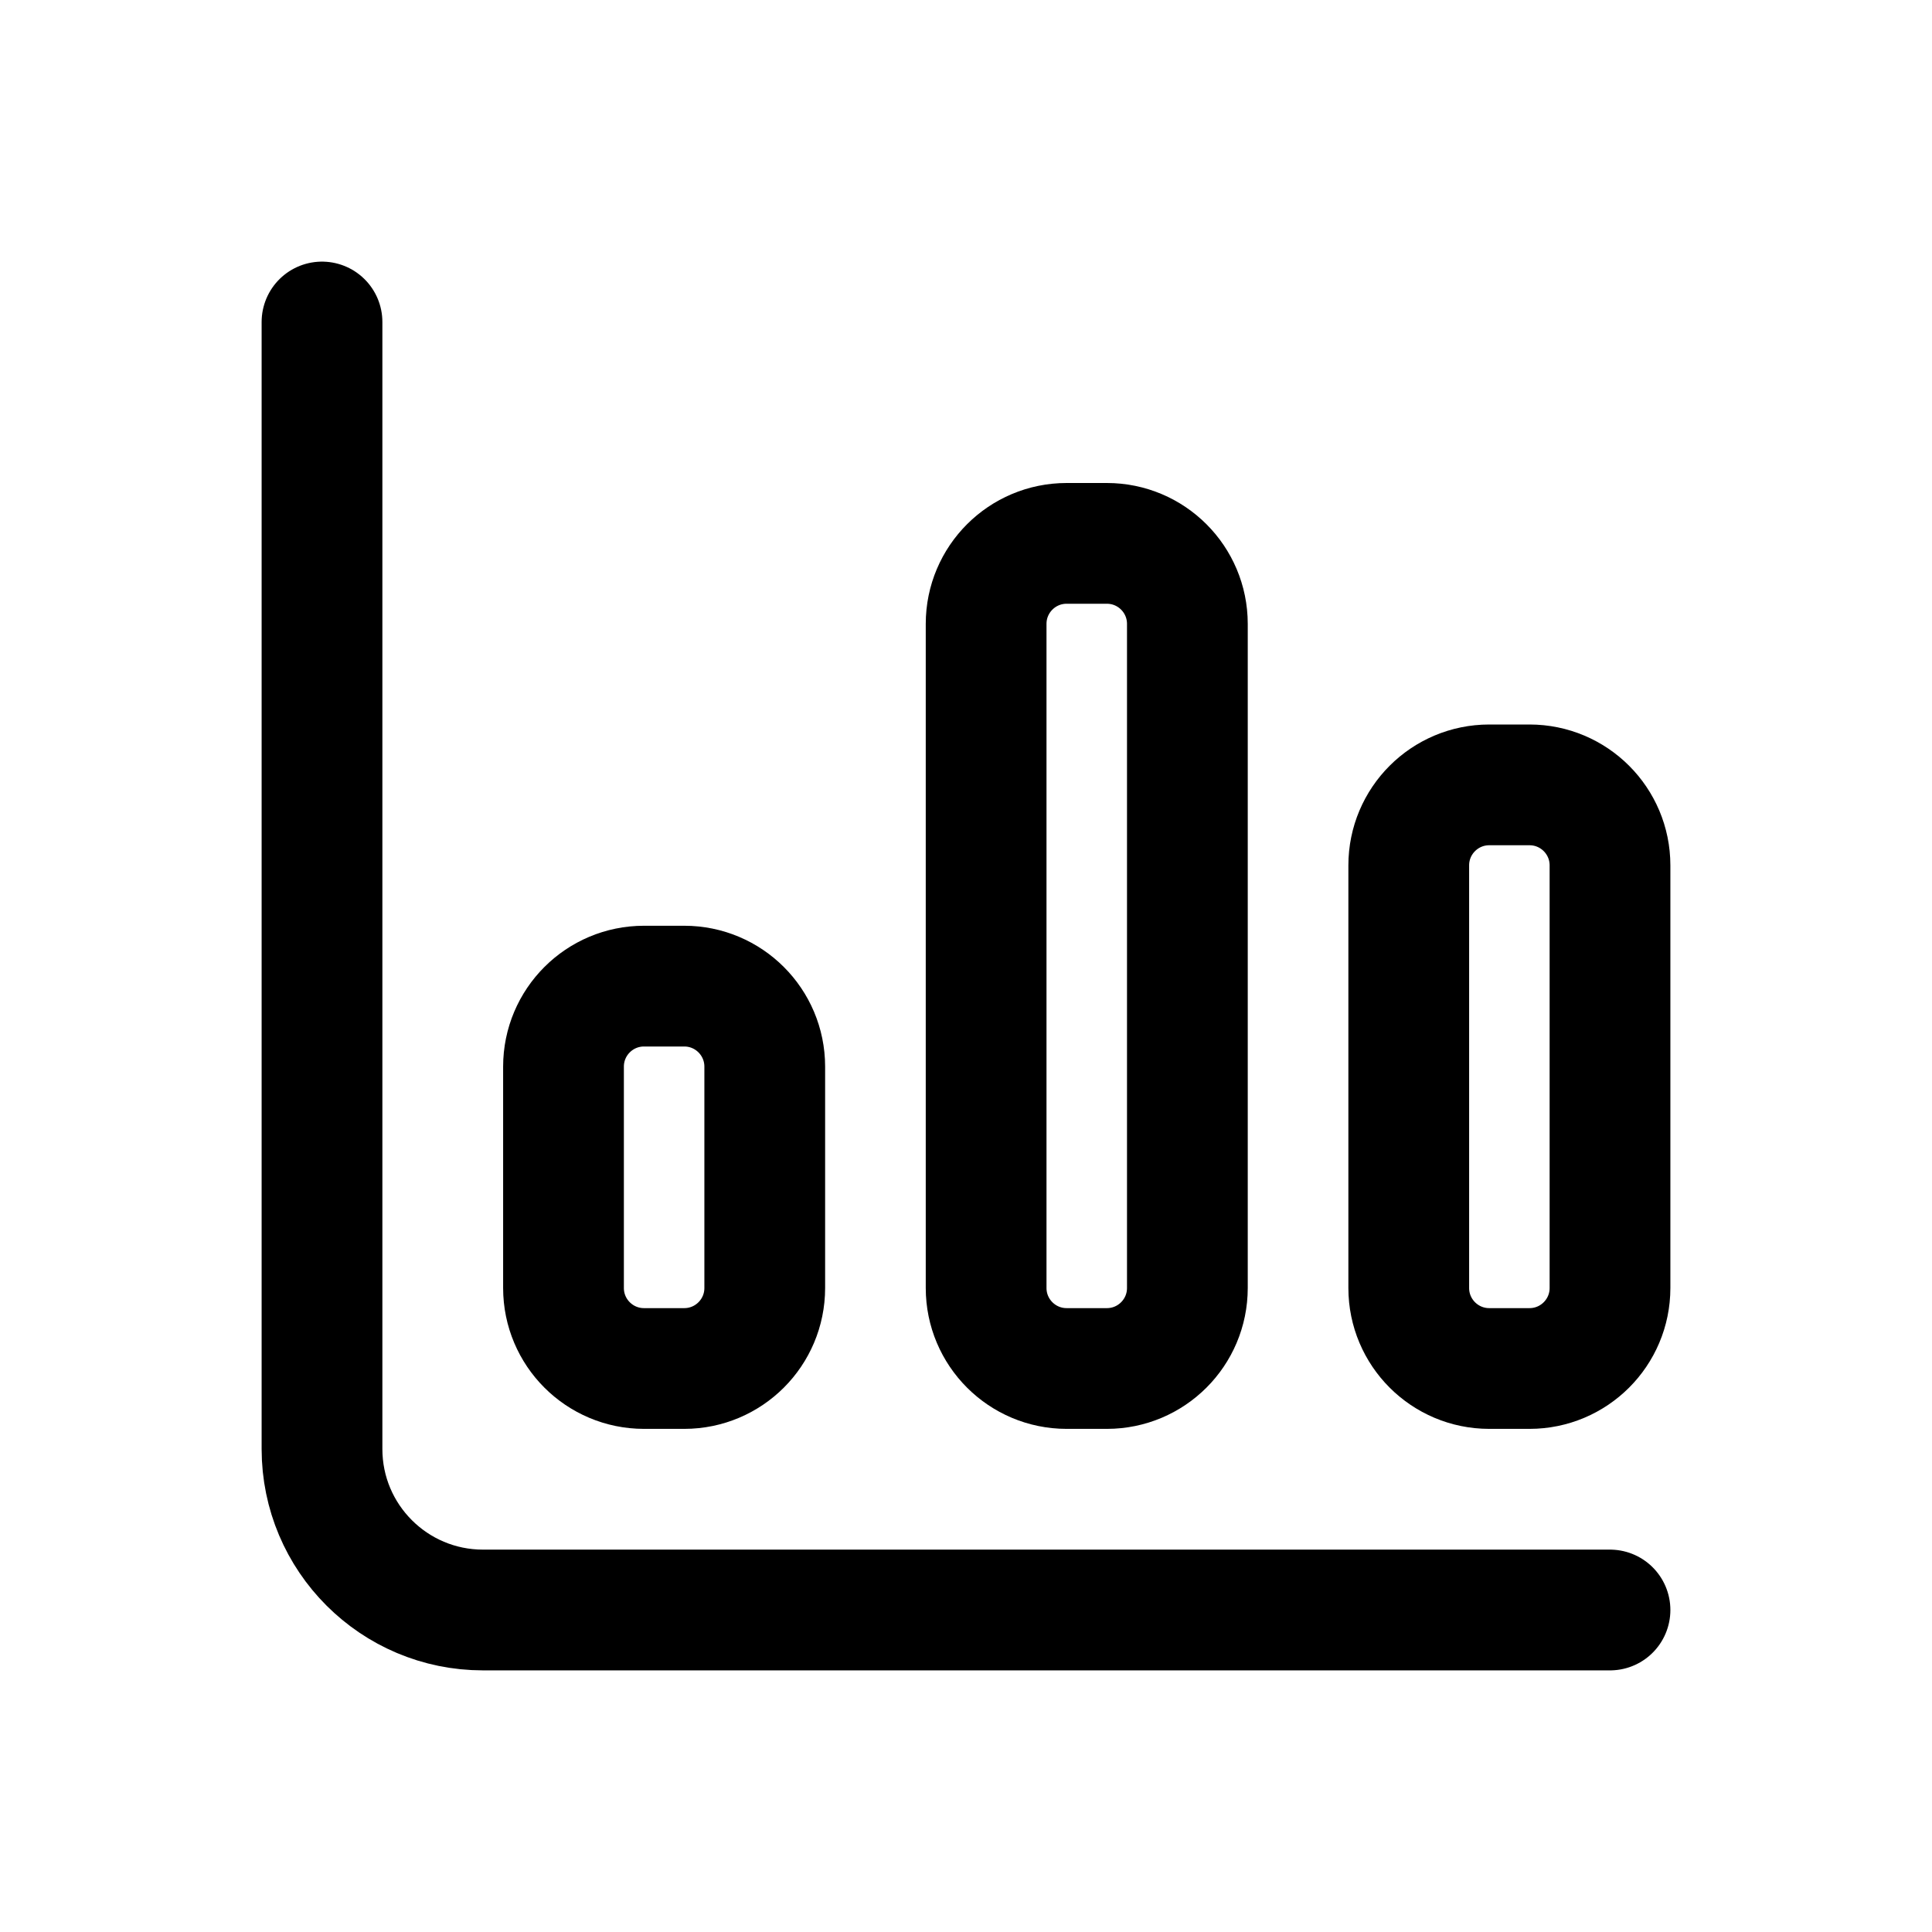
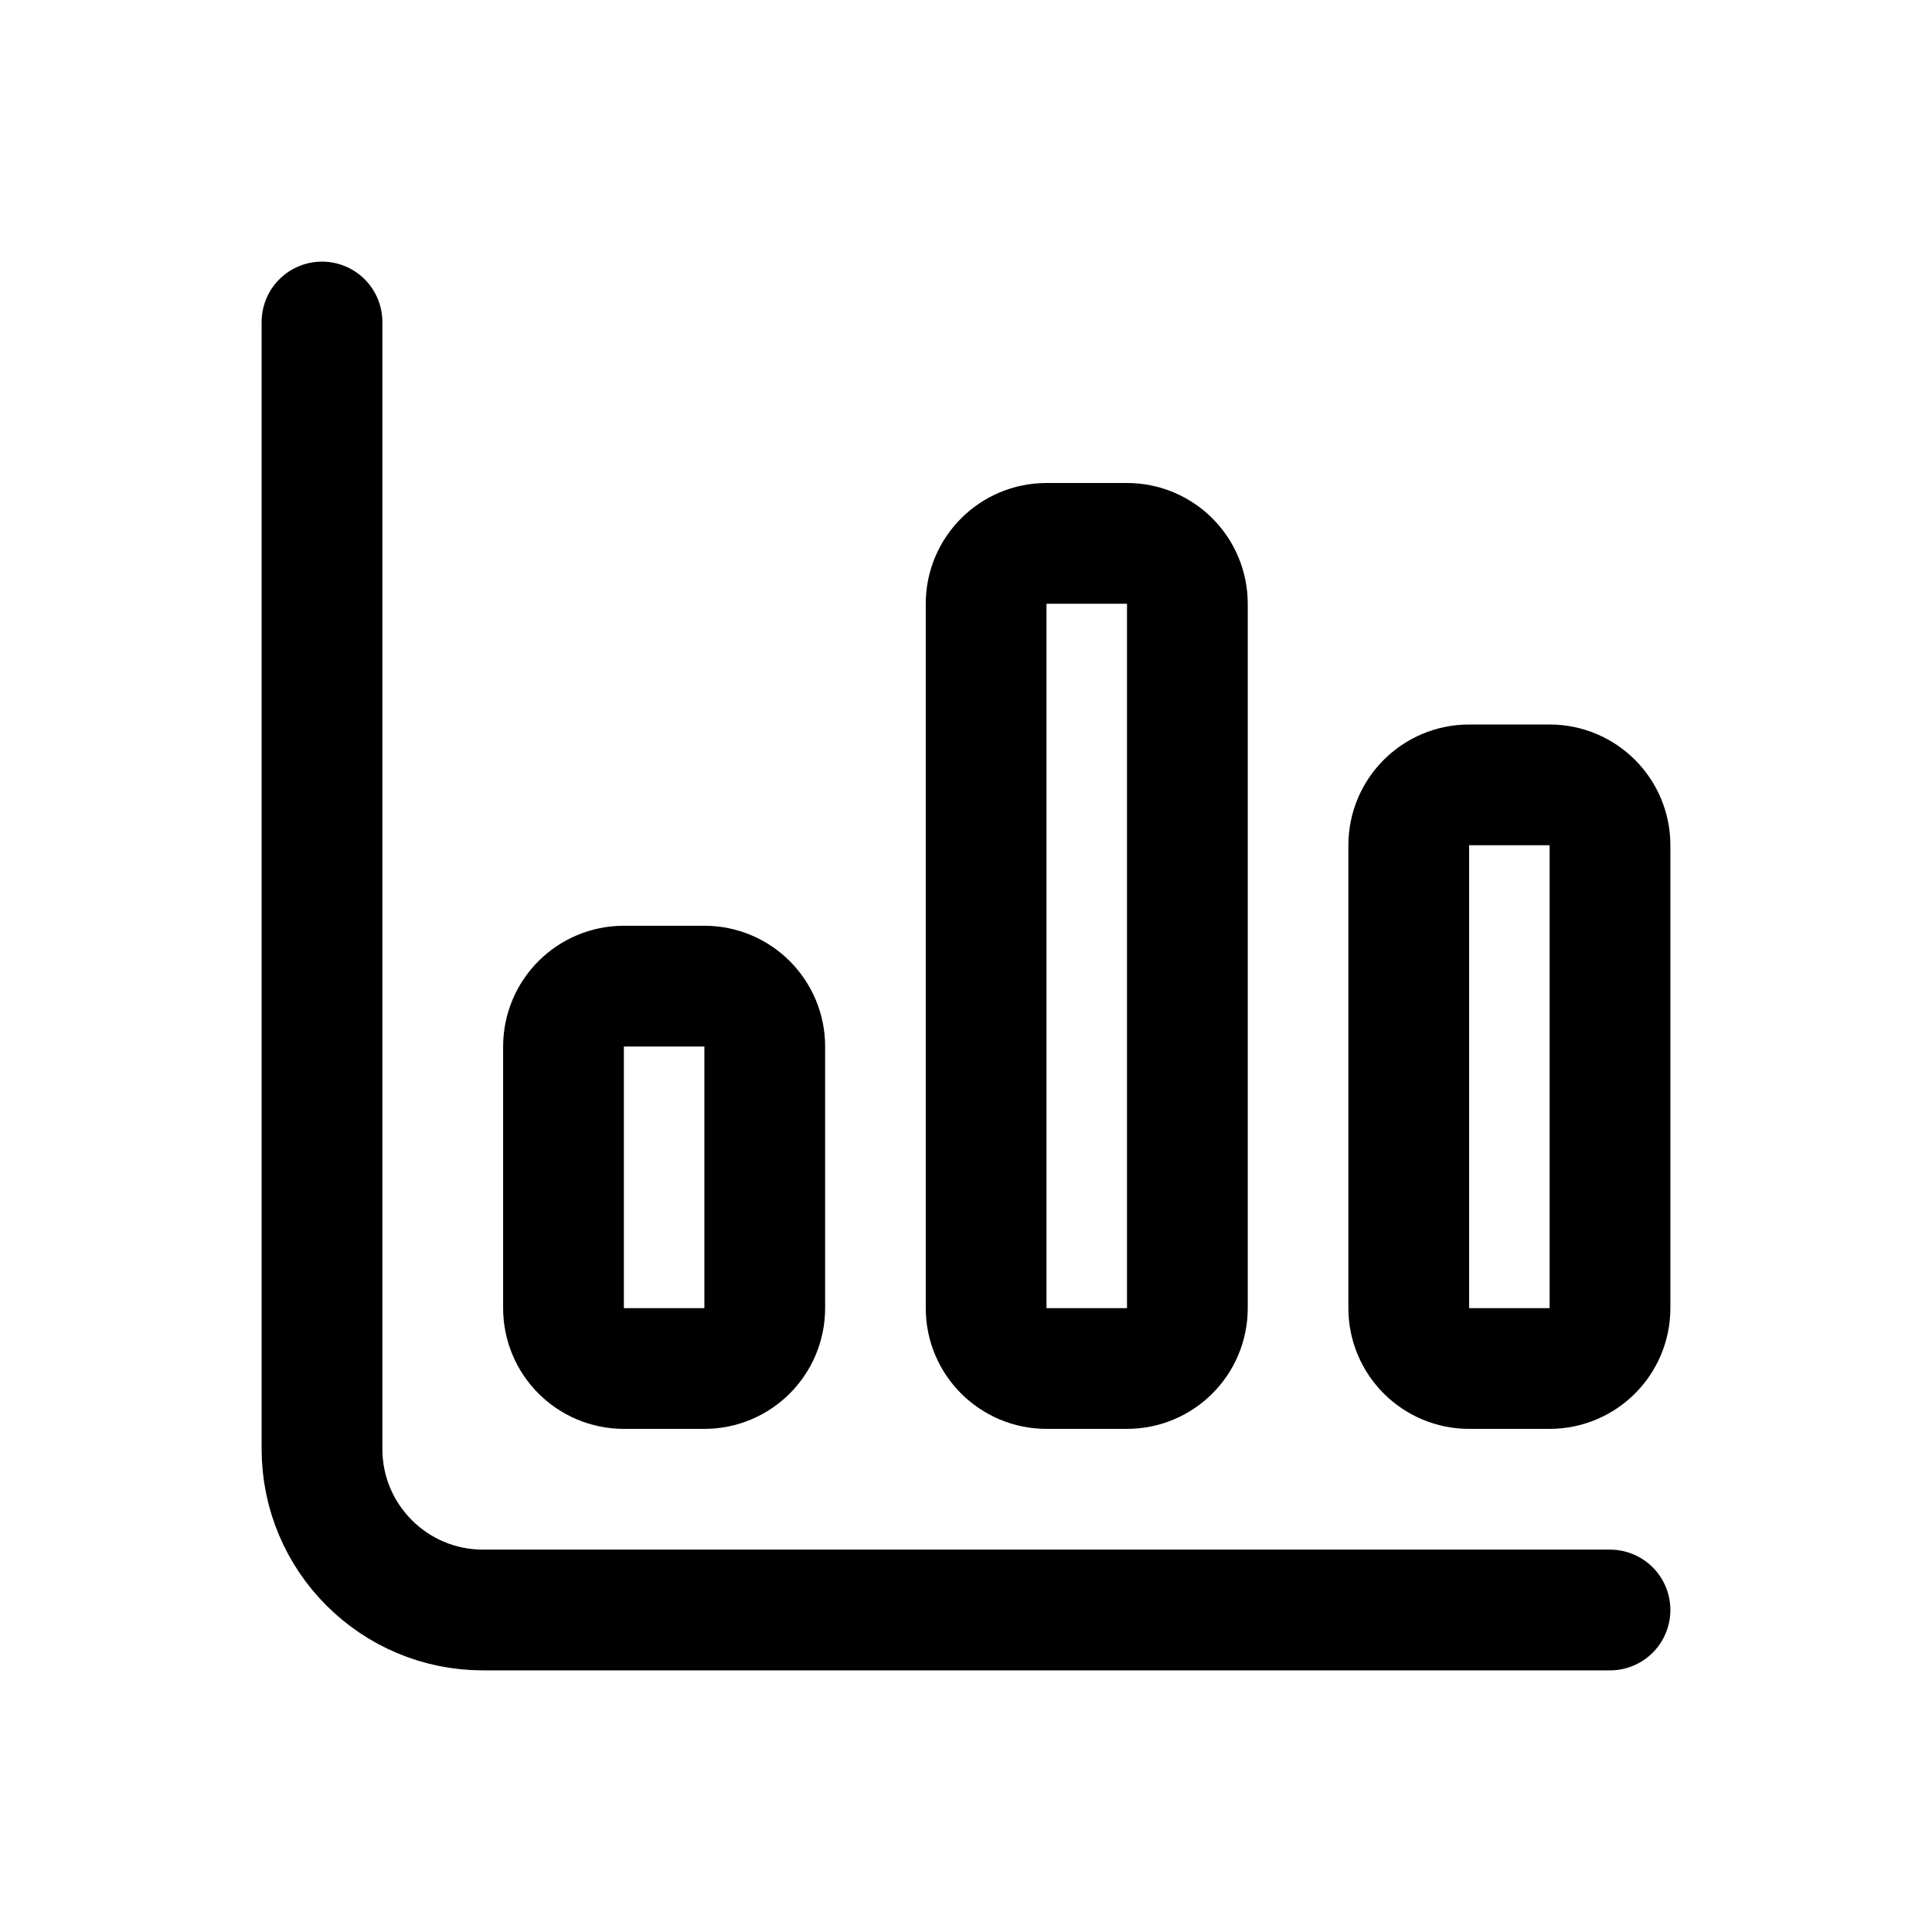
<svg xmlns="http://www.w3.org/2000/svg" viewBox="0 0 24 24" fill="none" stroke="currentColor" stroke-width="1.5" stroke-linecap="round" stroke-linejoin="round">
  <path d="M4 4v14a2 2 0 0 0 2 2h14" />
-   <rect x="7" y="12.25" width="2.5" height="4.75" rx="1" />
-   <rect x="12.25" y="6.75" width="2.5" height="10.25" rx="1" />
-   <rect x="17.5" y="9.75" width="2.5" height="7.25" rx="1" />
+   <rect x="7" y="12.25" width="2.5" height="4.75" rx="0.75" />
+   <rect x="12.25" y="6.75" width="2.5" height="10.25" rx="0.75" />
+   <rect x="17.5" y="9.75" width="2.5" height="7.25" rx="0.75" />
</svg>
